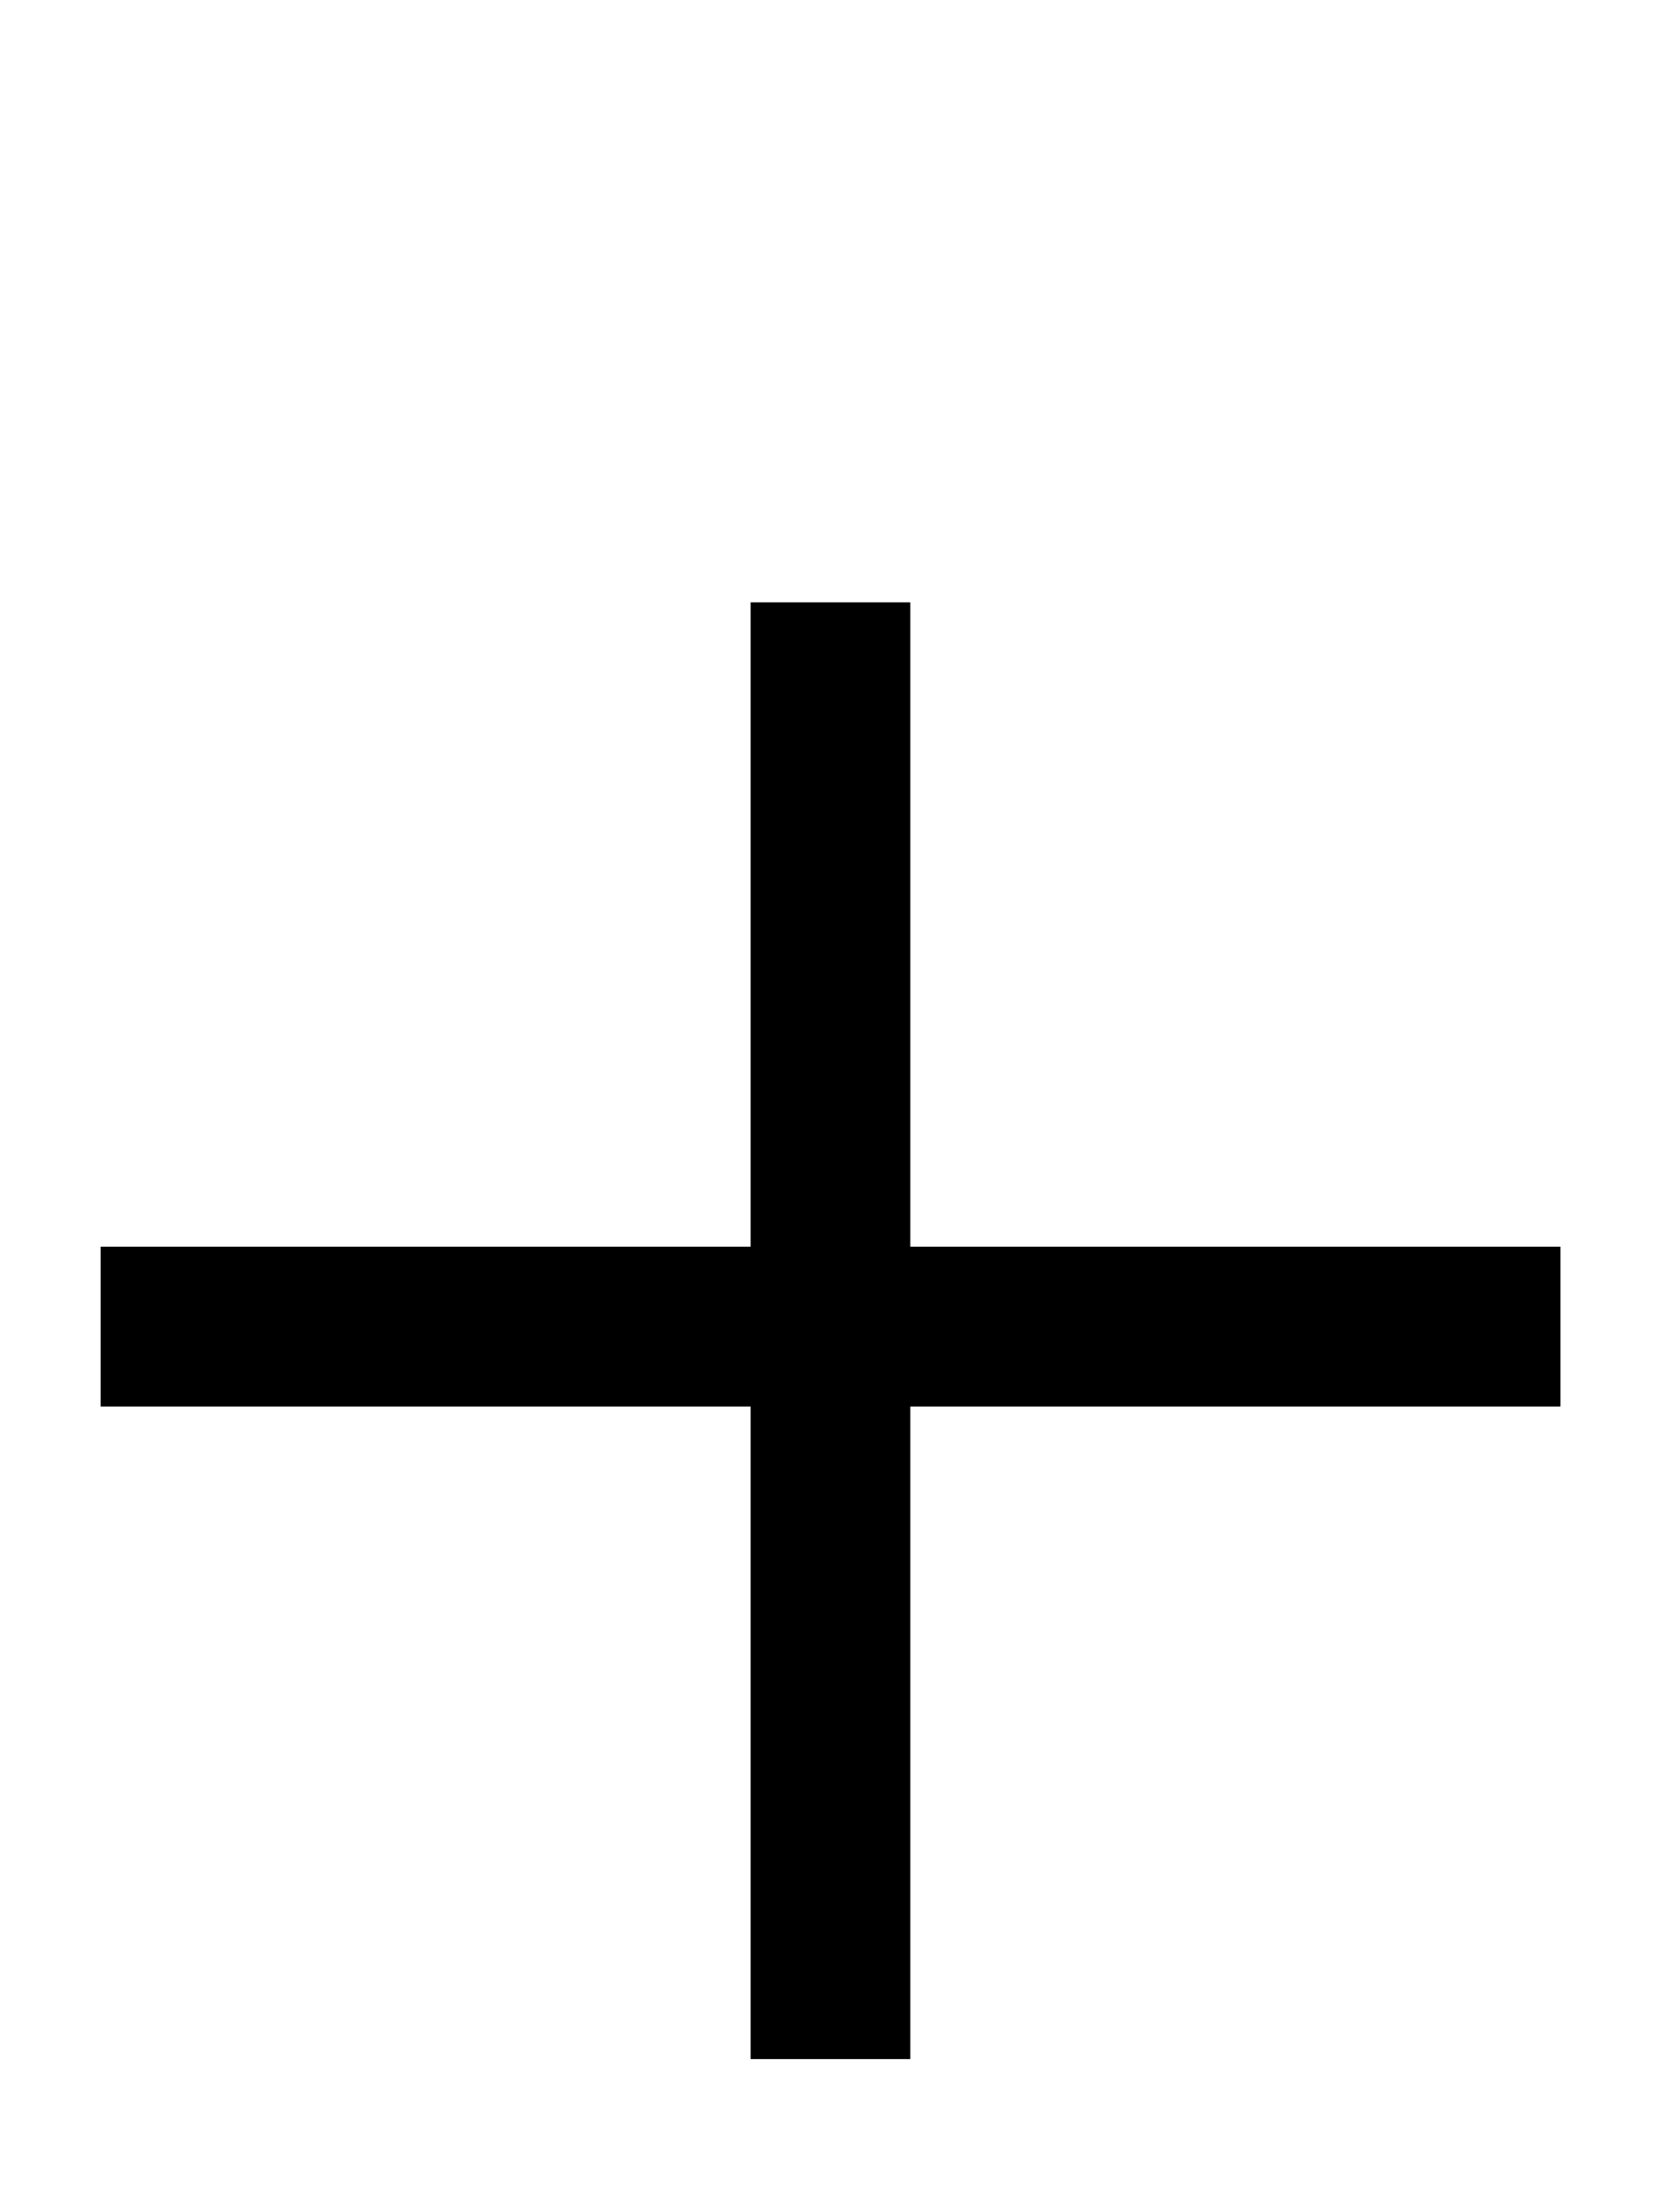
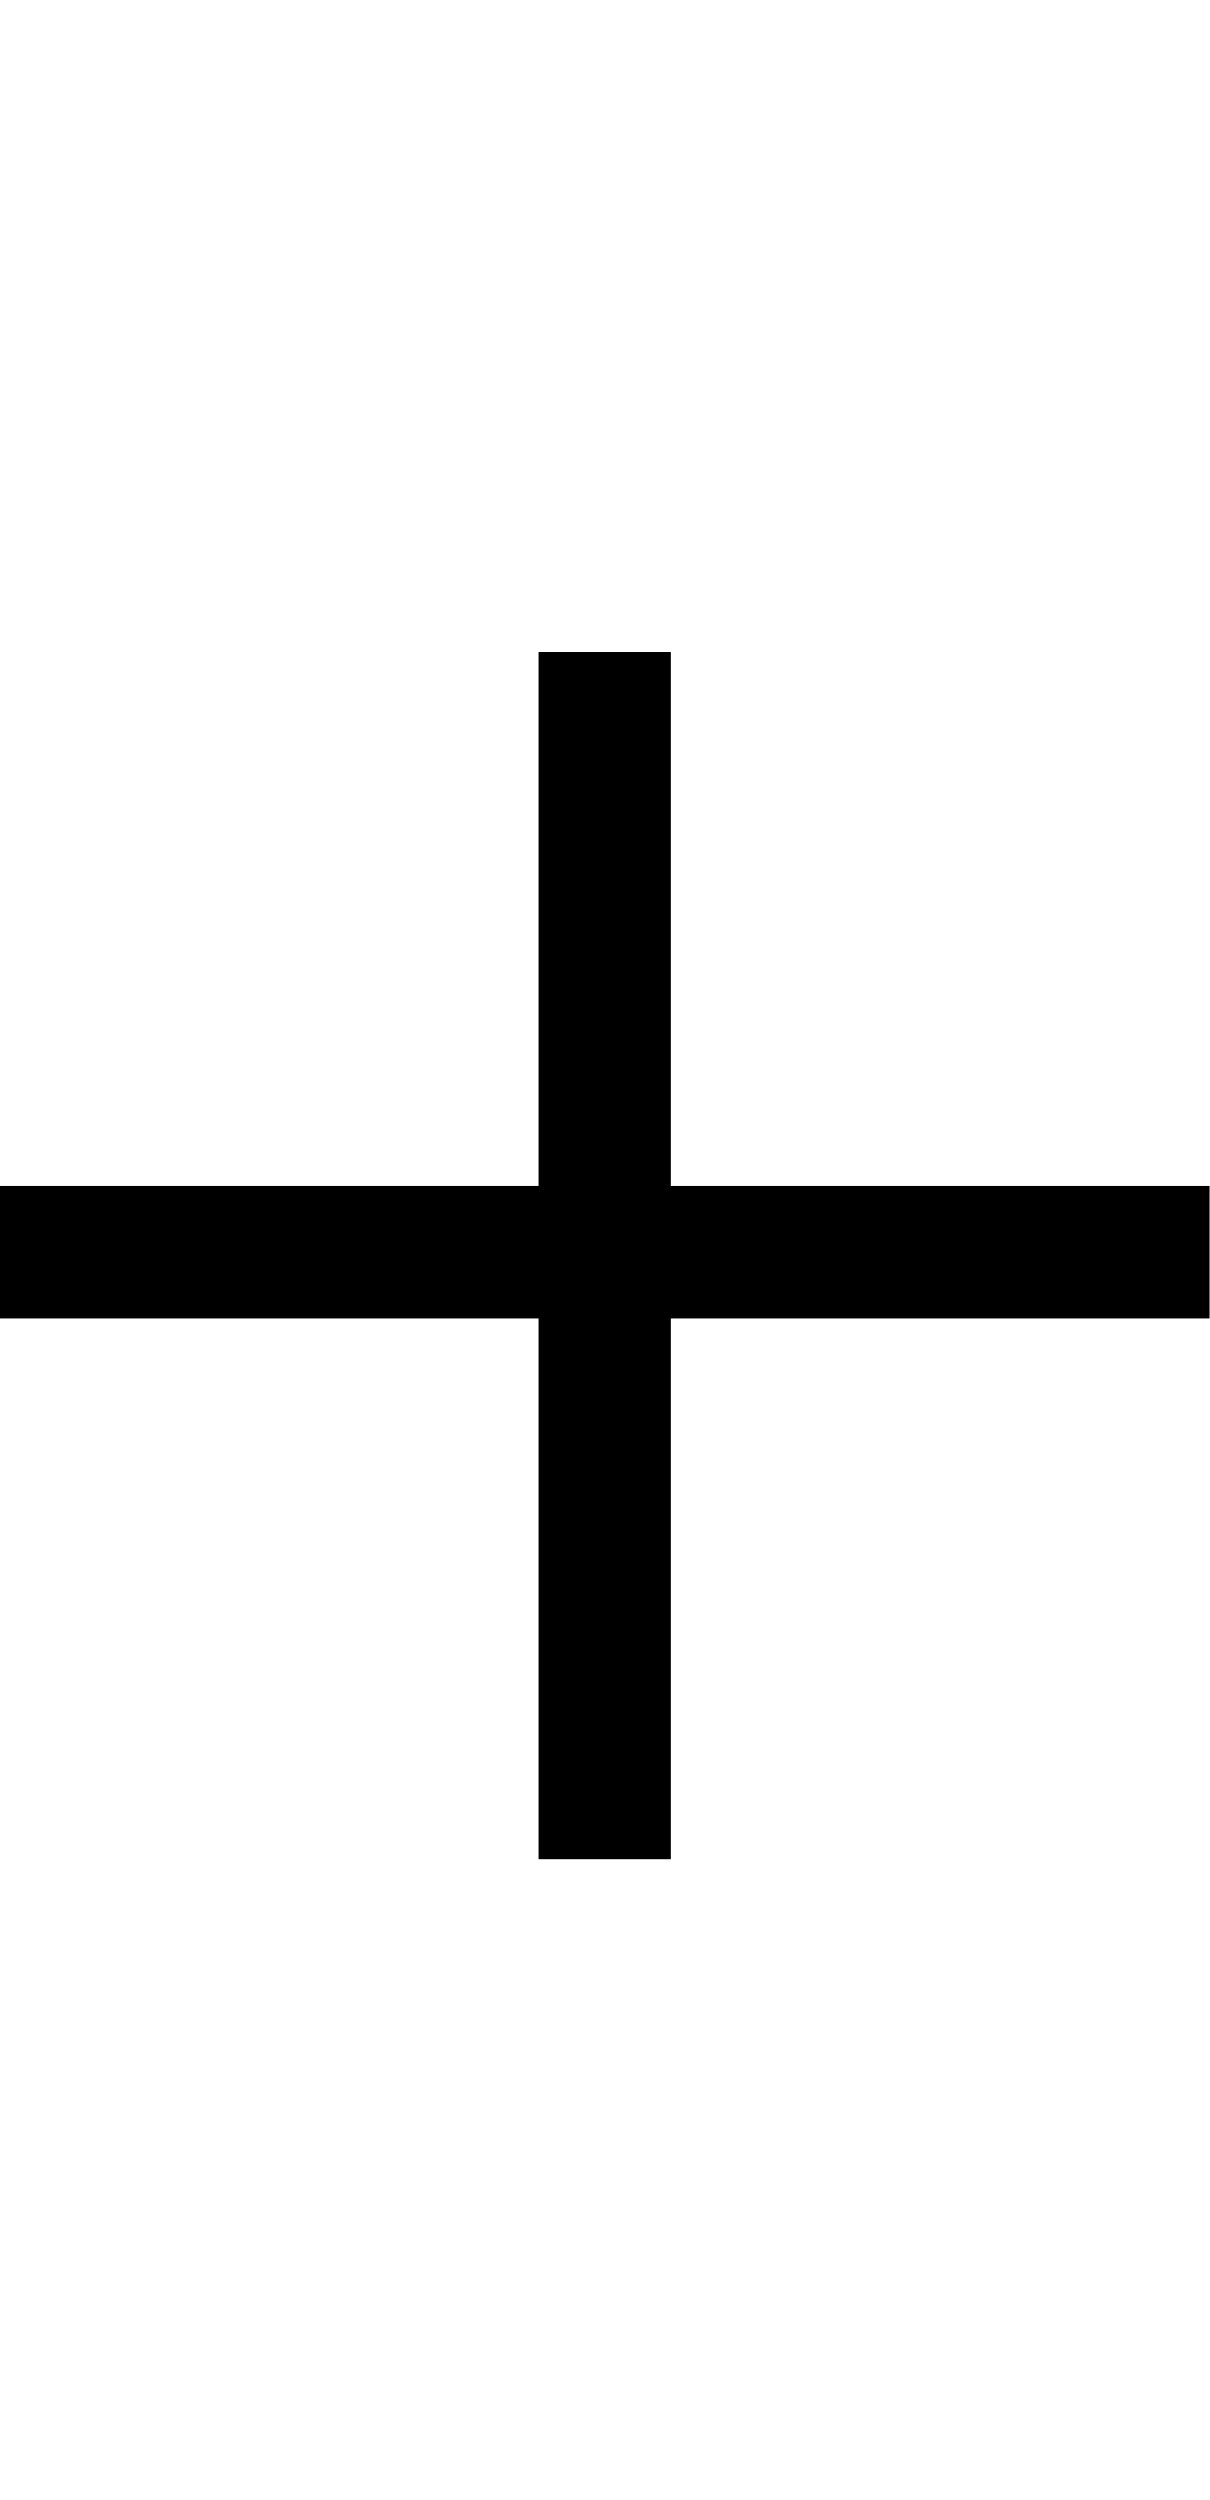
- <svg xmlns="http://www.w3.org/2000/svg" version="1.1" width="769" height="1024" viewBox="0 0 769 1024">
-   <path d="M421.308 651.119v302.092h-73.884v-302.092h-300.863v-73.996h300.863v-298.293h73.884v298.293h300.938v73.996h-300.938z" />
+ <svg xmlns="http://www.w3.org/2000/svg" version="1.1" baseProfile="tiny" id="Layer_1" x="0px" y="0px" width="15.947px" height="32.963px" viewBox="0 0 15.947 32.963" xml:space="preserve">
+   <path d="M8.845,17.384v7.13H7.101v-7.13H0v-1.747h7.101V8.597h1.744v7.04h7.103v1.747  H8.845z" />
</svg>
